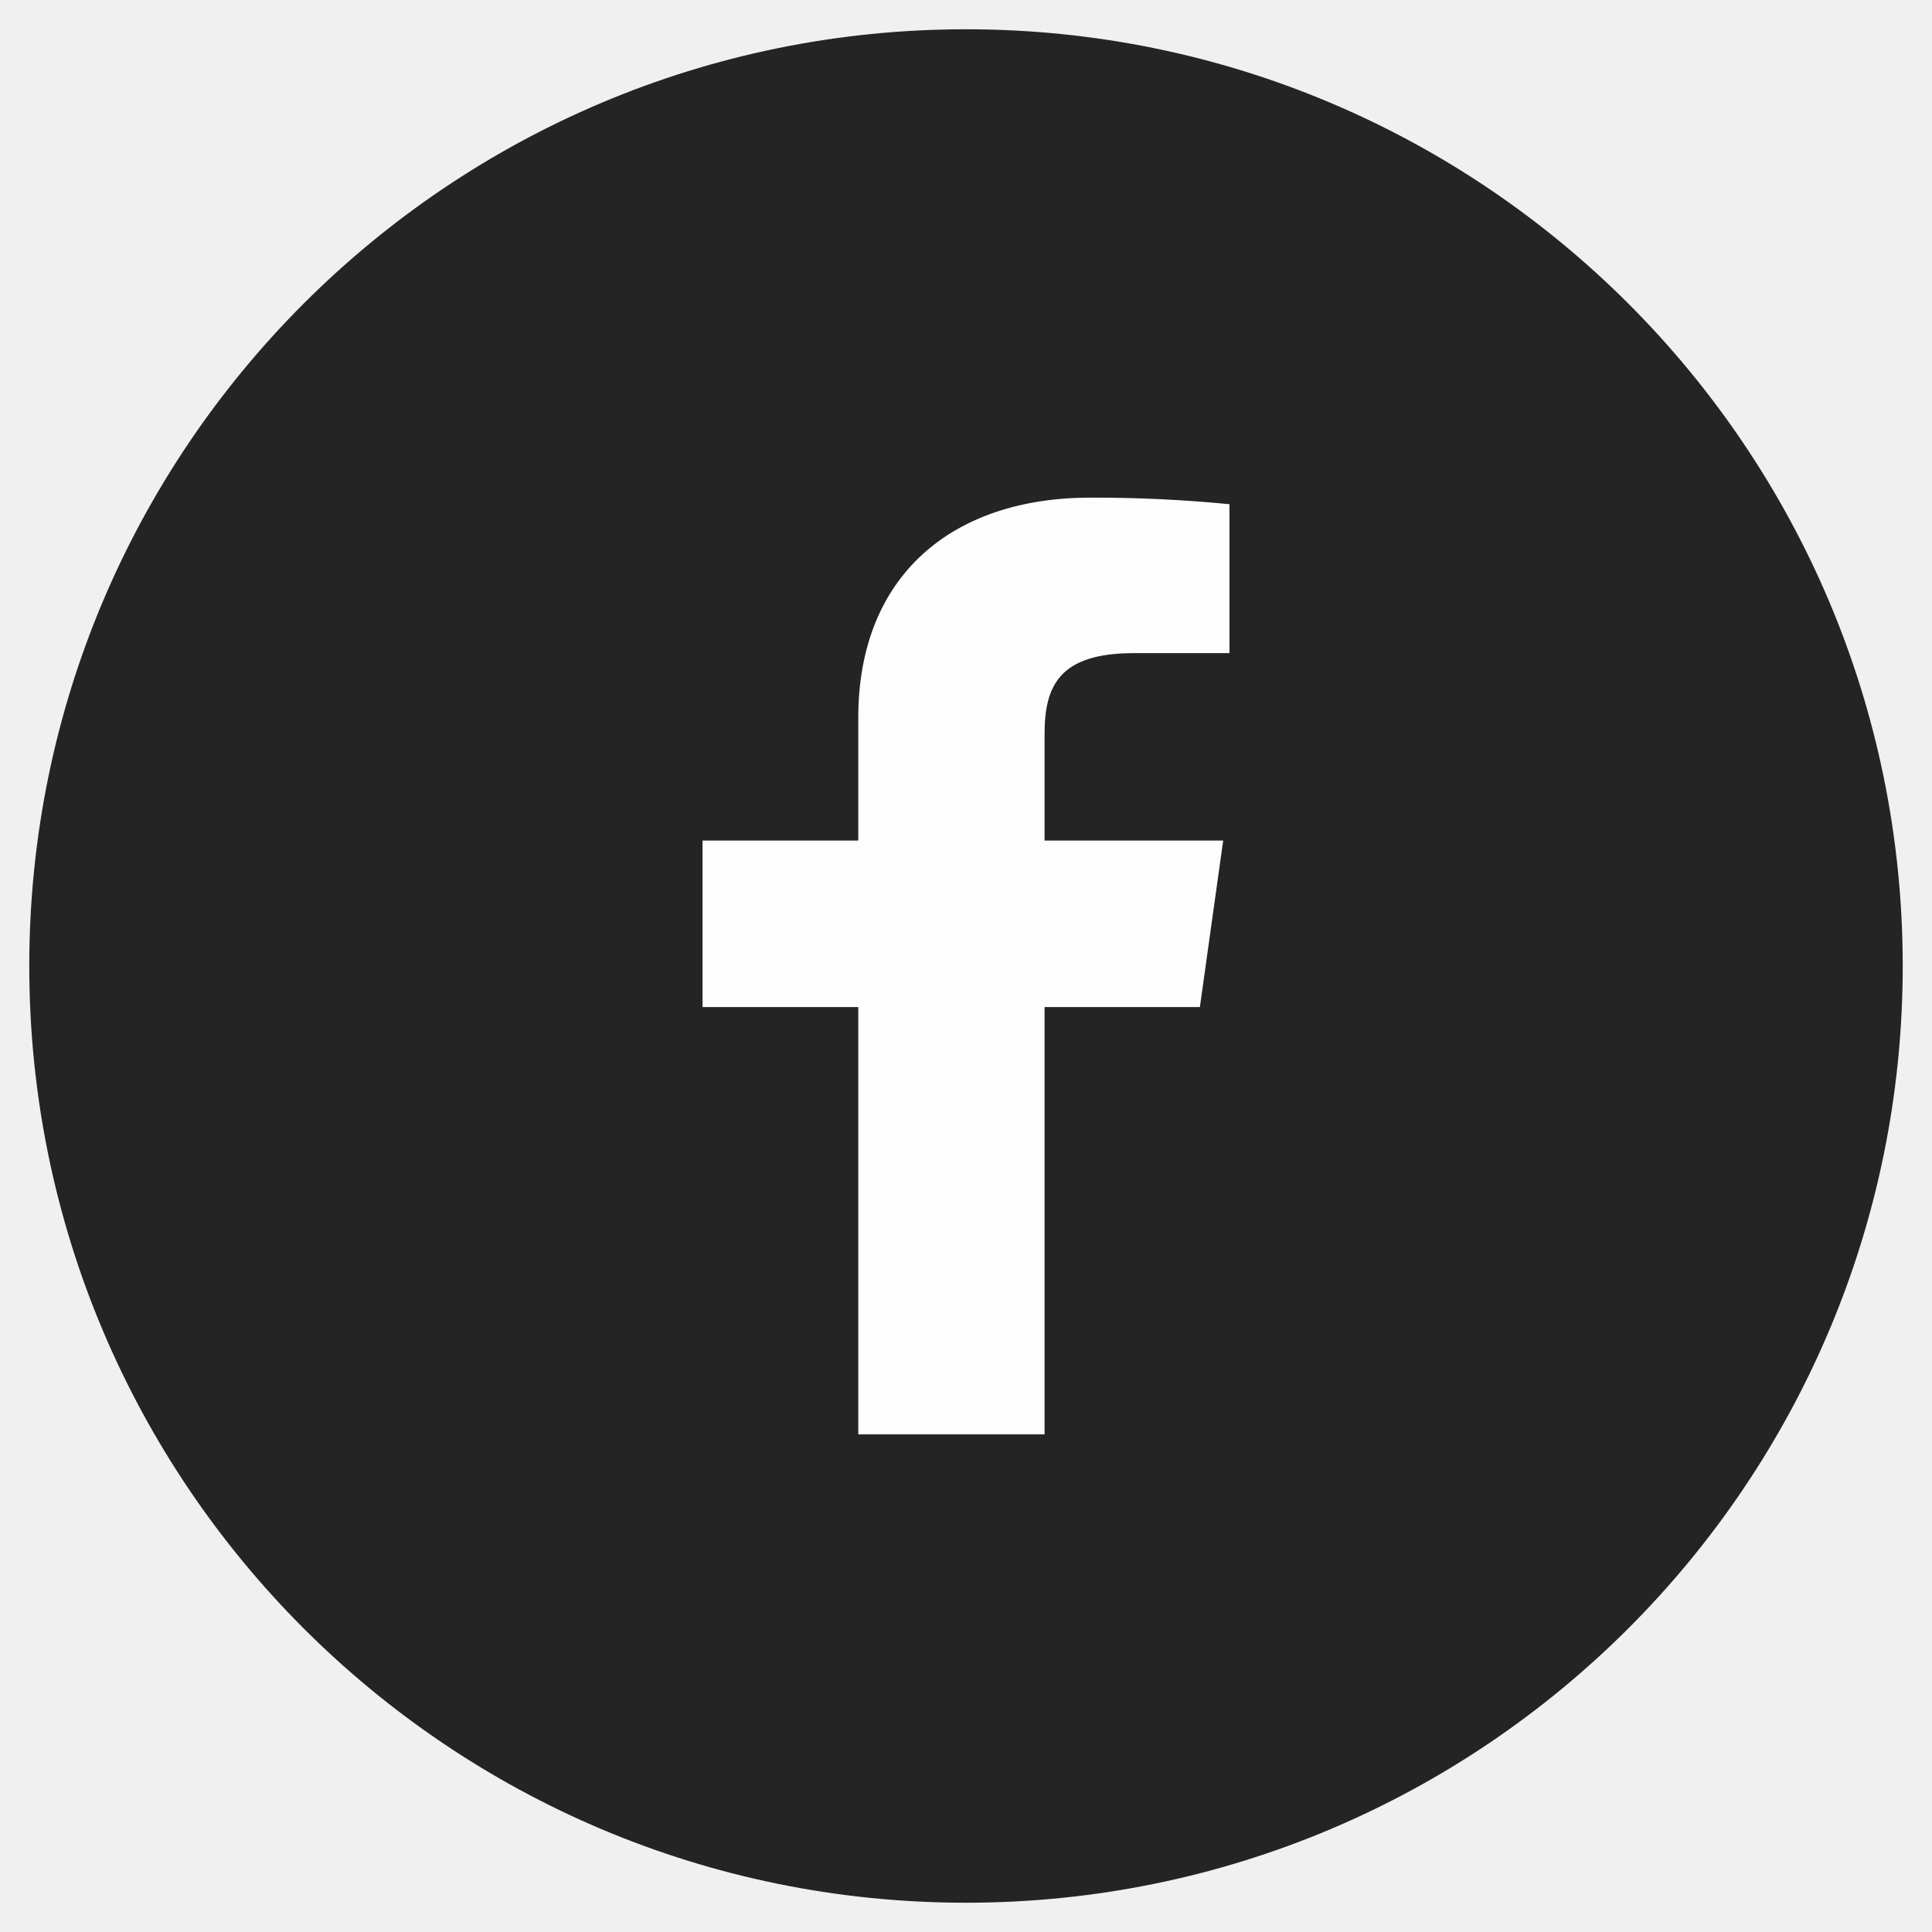
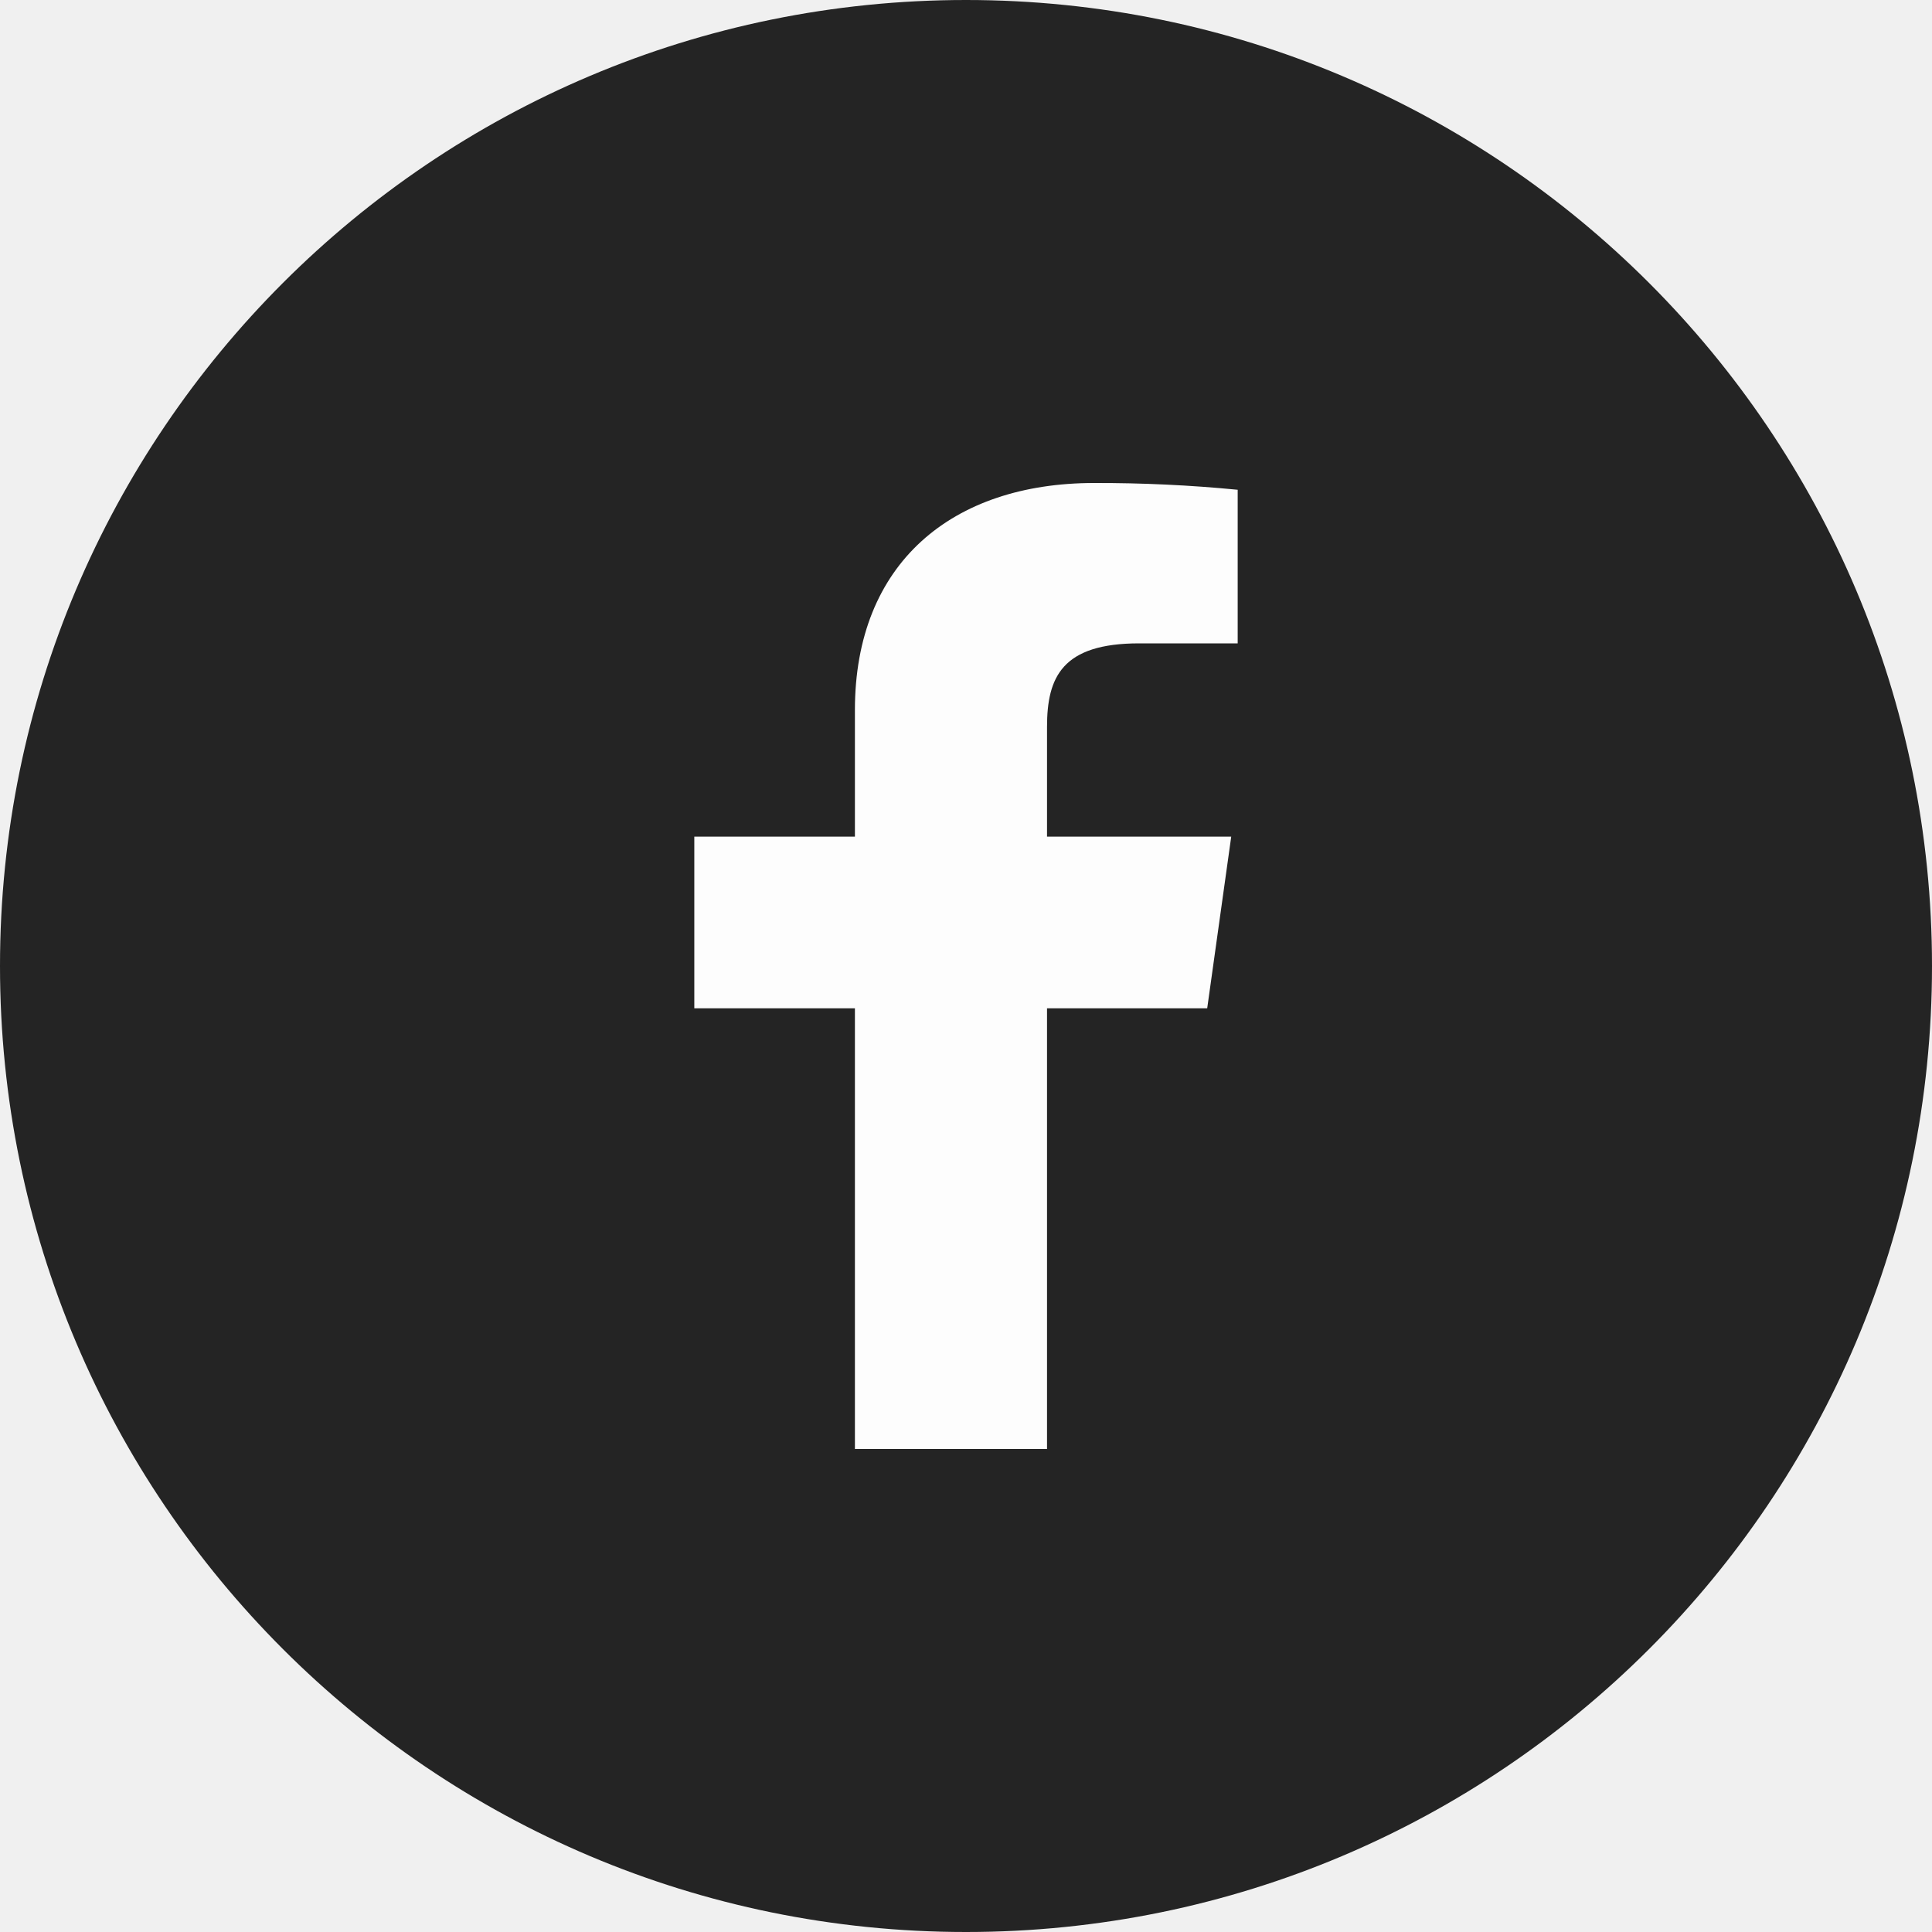
- <svg xmlns="http://www.w3.org/2000/svg" width="33" height="33" viewBox="0 0 33 33" fill="none">
+ <svg xmlns="http://www.w3.org/2000/svg" width="32" height="32" viewBox="0 0 32 32" fill="none">
  <g clip-path="url(#clip0_0_480)">
-     <path d="M32.5 16.5C32.5 7.663 25.337 0.5 16.5 0.5C7.663 0.5 0.5 7.663 0.5 16.5C0.5 25.337 7.663 32.5 16.5 32.5C25.337 32.5 32.5 25.337 32.5 16.5Z" fill="#242424" />
-     <path d="M17.842 24.5V17.201H20.495L20.893 14.357H17.842V12.54C17.842 11.717 18.09 11.156 19.369 11.156H21V8.612C20.21 8.535 19.417 8.498 18.623 8.5C16.27 8.5 14.66 9.826 14.66 12.26V14.357H12V17.201H14.66V24.5H17.842Z" fill="#FDFDFD" />
+     <path d="M32 16C32 7.163 24.837 0 16 0C7.163 0 0 7.163 0 16C0 24.837 7.163 32 16 32C24.837 32 32 24.837 32 16Z" fill="#242424" />
+     <path d="M17.342 24V16.701H19.995L20.393 13.857H17.342V12.04C17.342 11.217 17.59 10.656 18.869 10.656H20.5V8.112C19.71 8.035 18.917 7.998 18.123 8C15.771 8 14.16 9.326 14.16 11.76V13.857H11.5V16.701H14.16V24H17.342Z" fill="#FDFDFD" />
  </g>
  <defs>
    <clipPath id="clip0_0_480">
-       <rect width="32" height="32" fill="white" transform="translate(0.5 0.5)" />
+       <rect width="32" height="32" fill="white" />
    </clipPath>
  </defs>
</svg>
